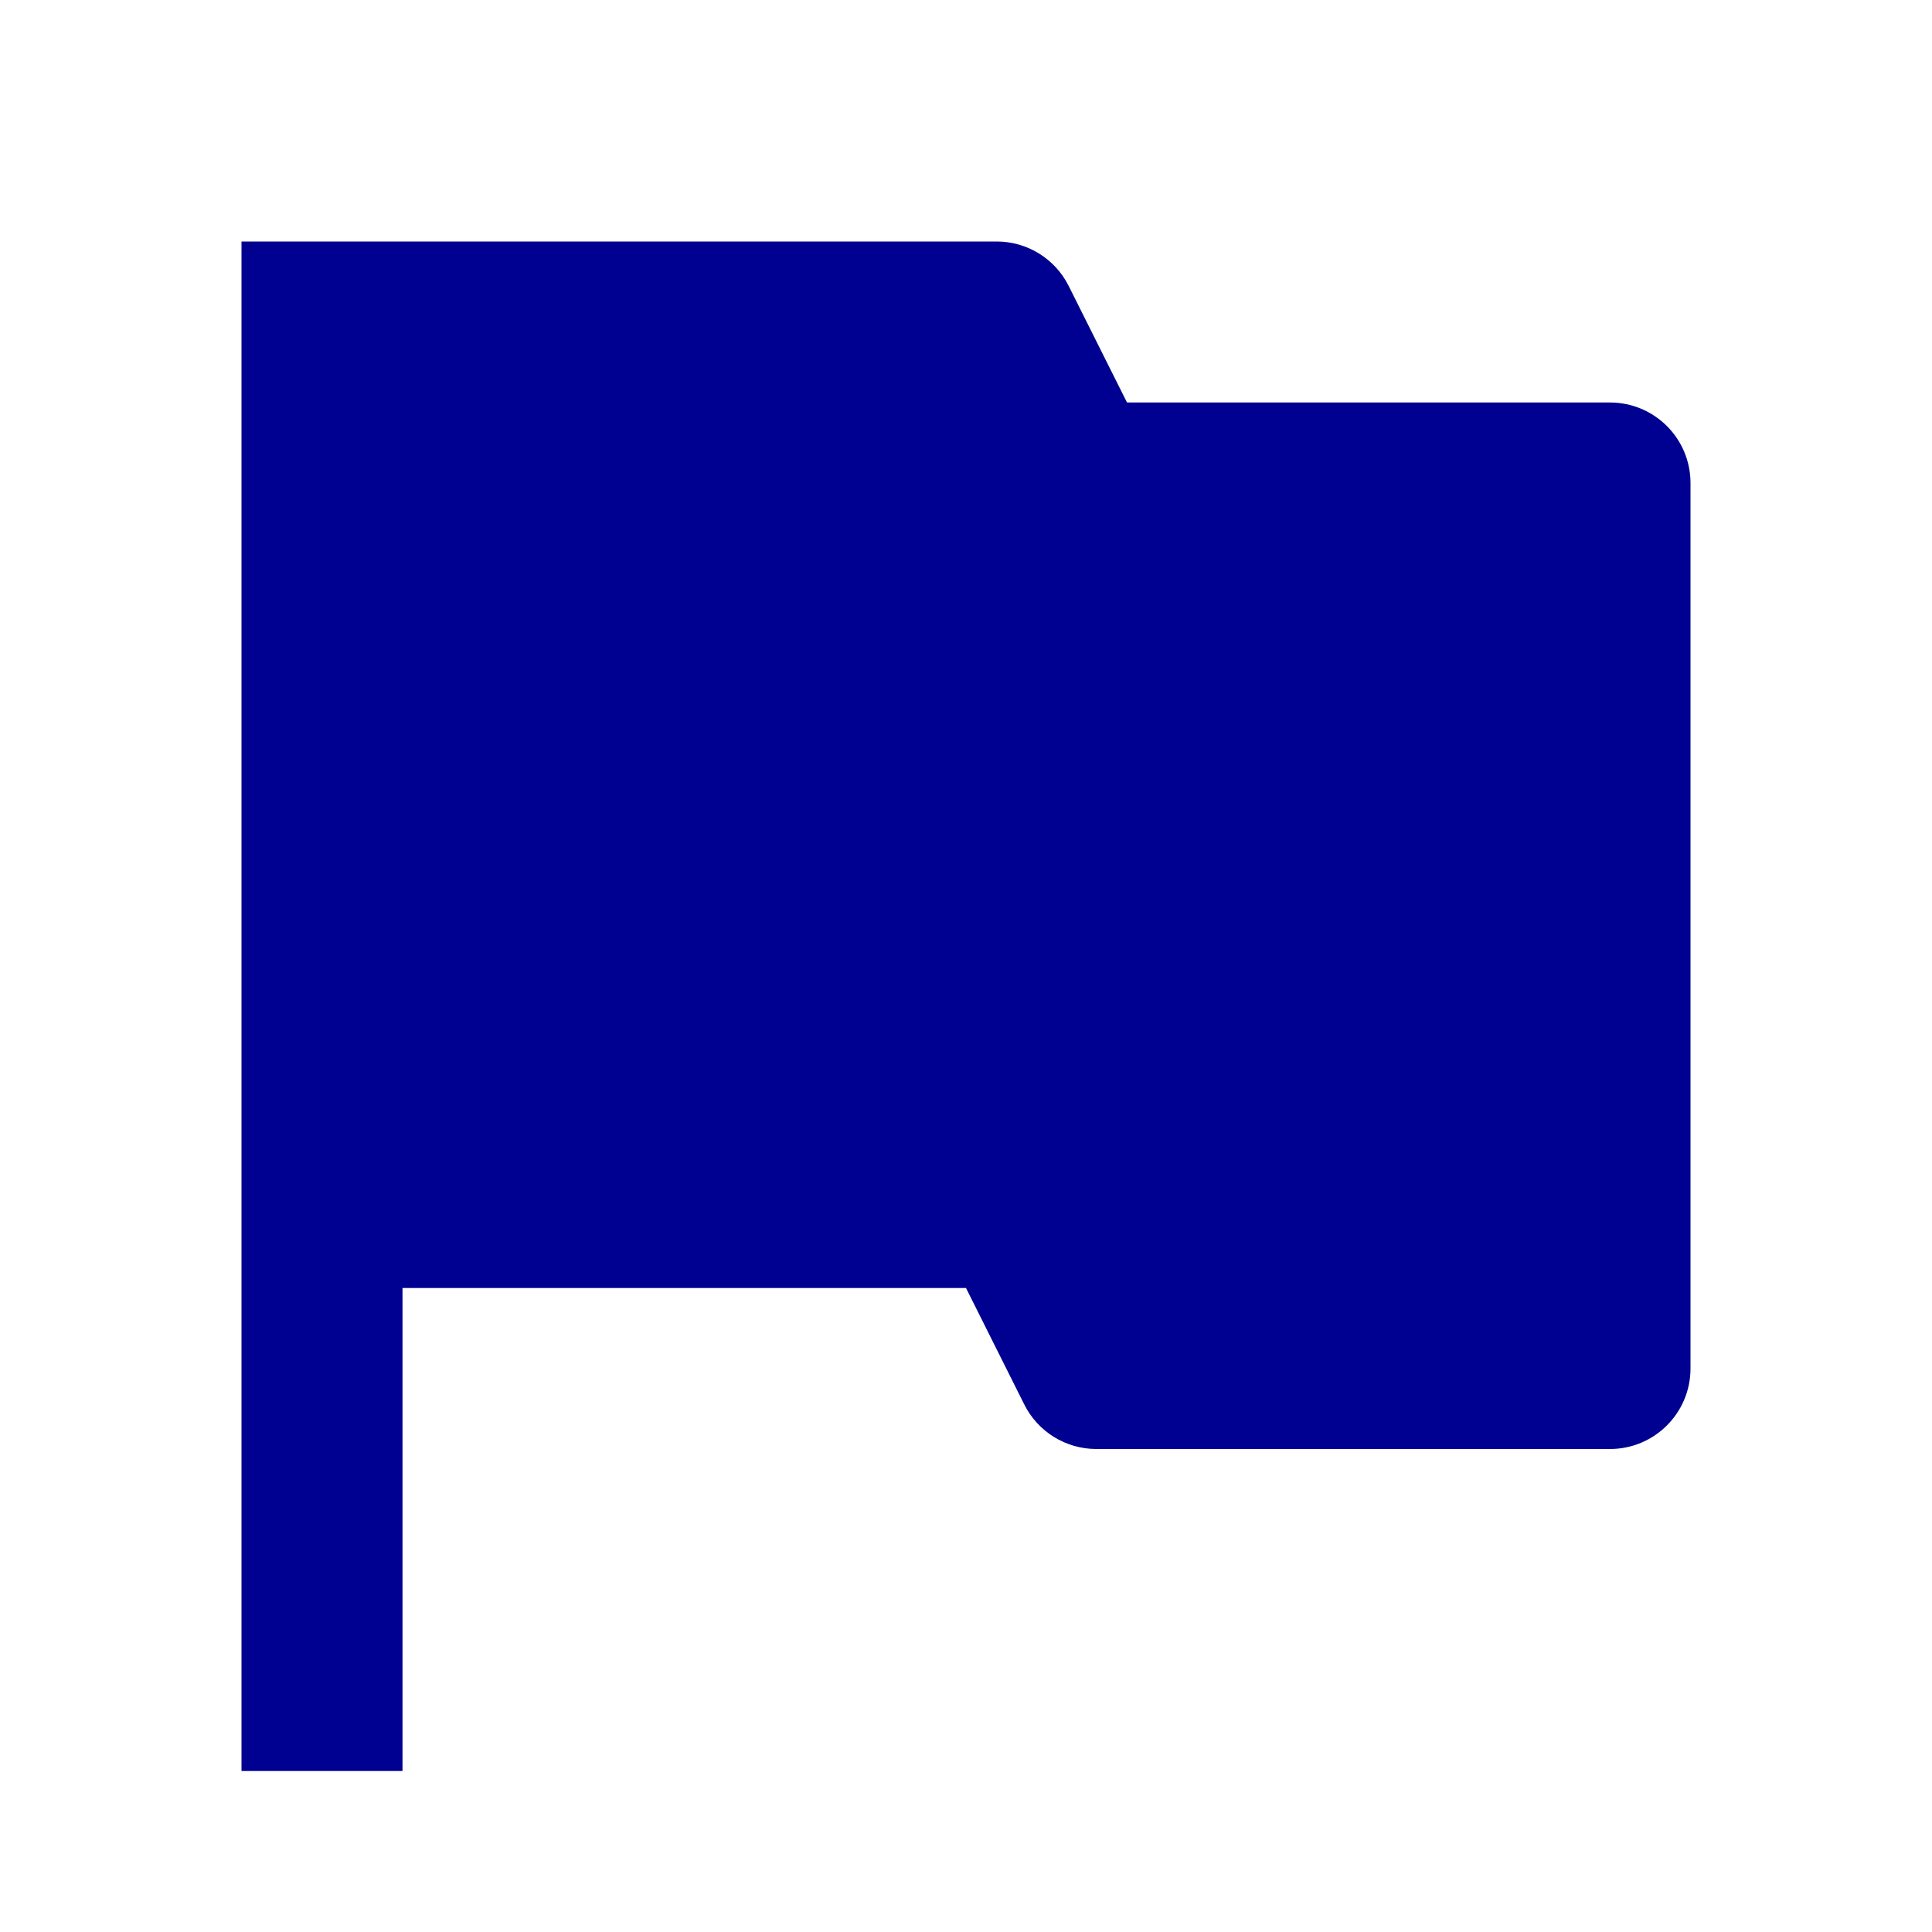
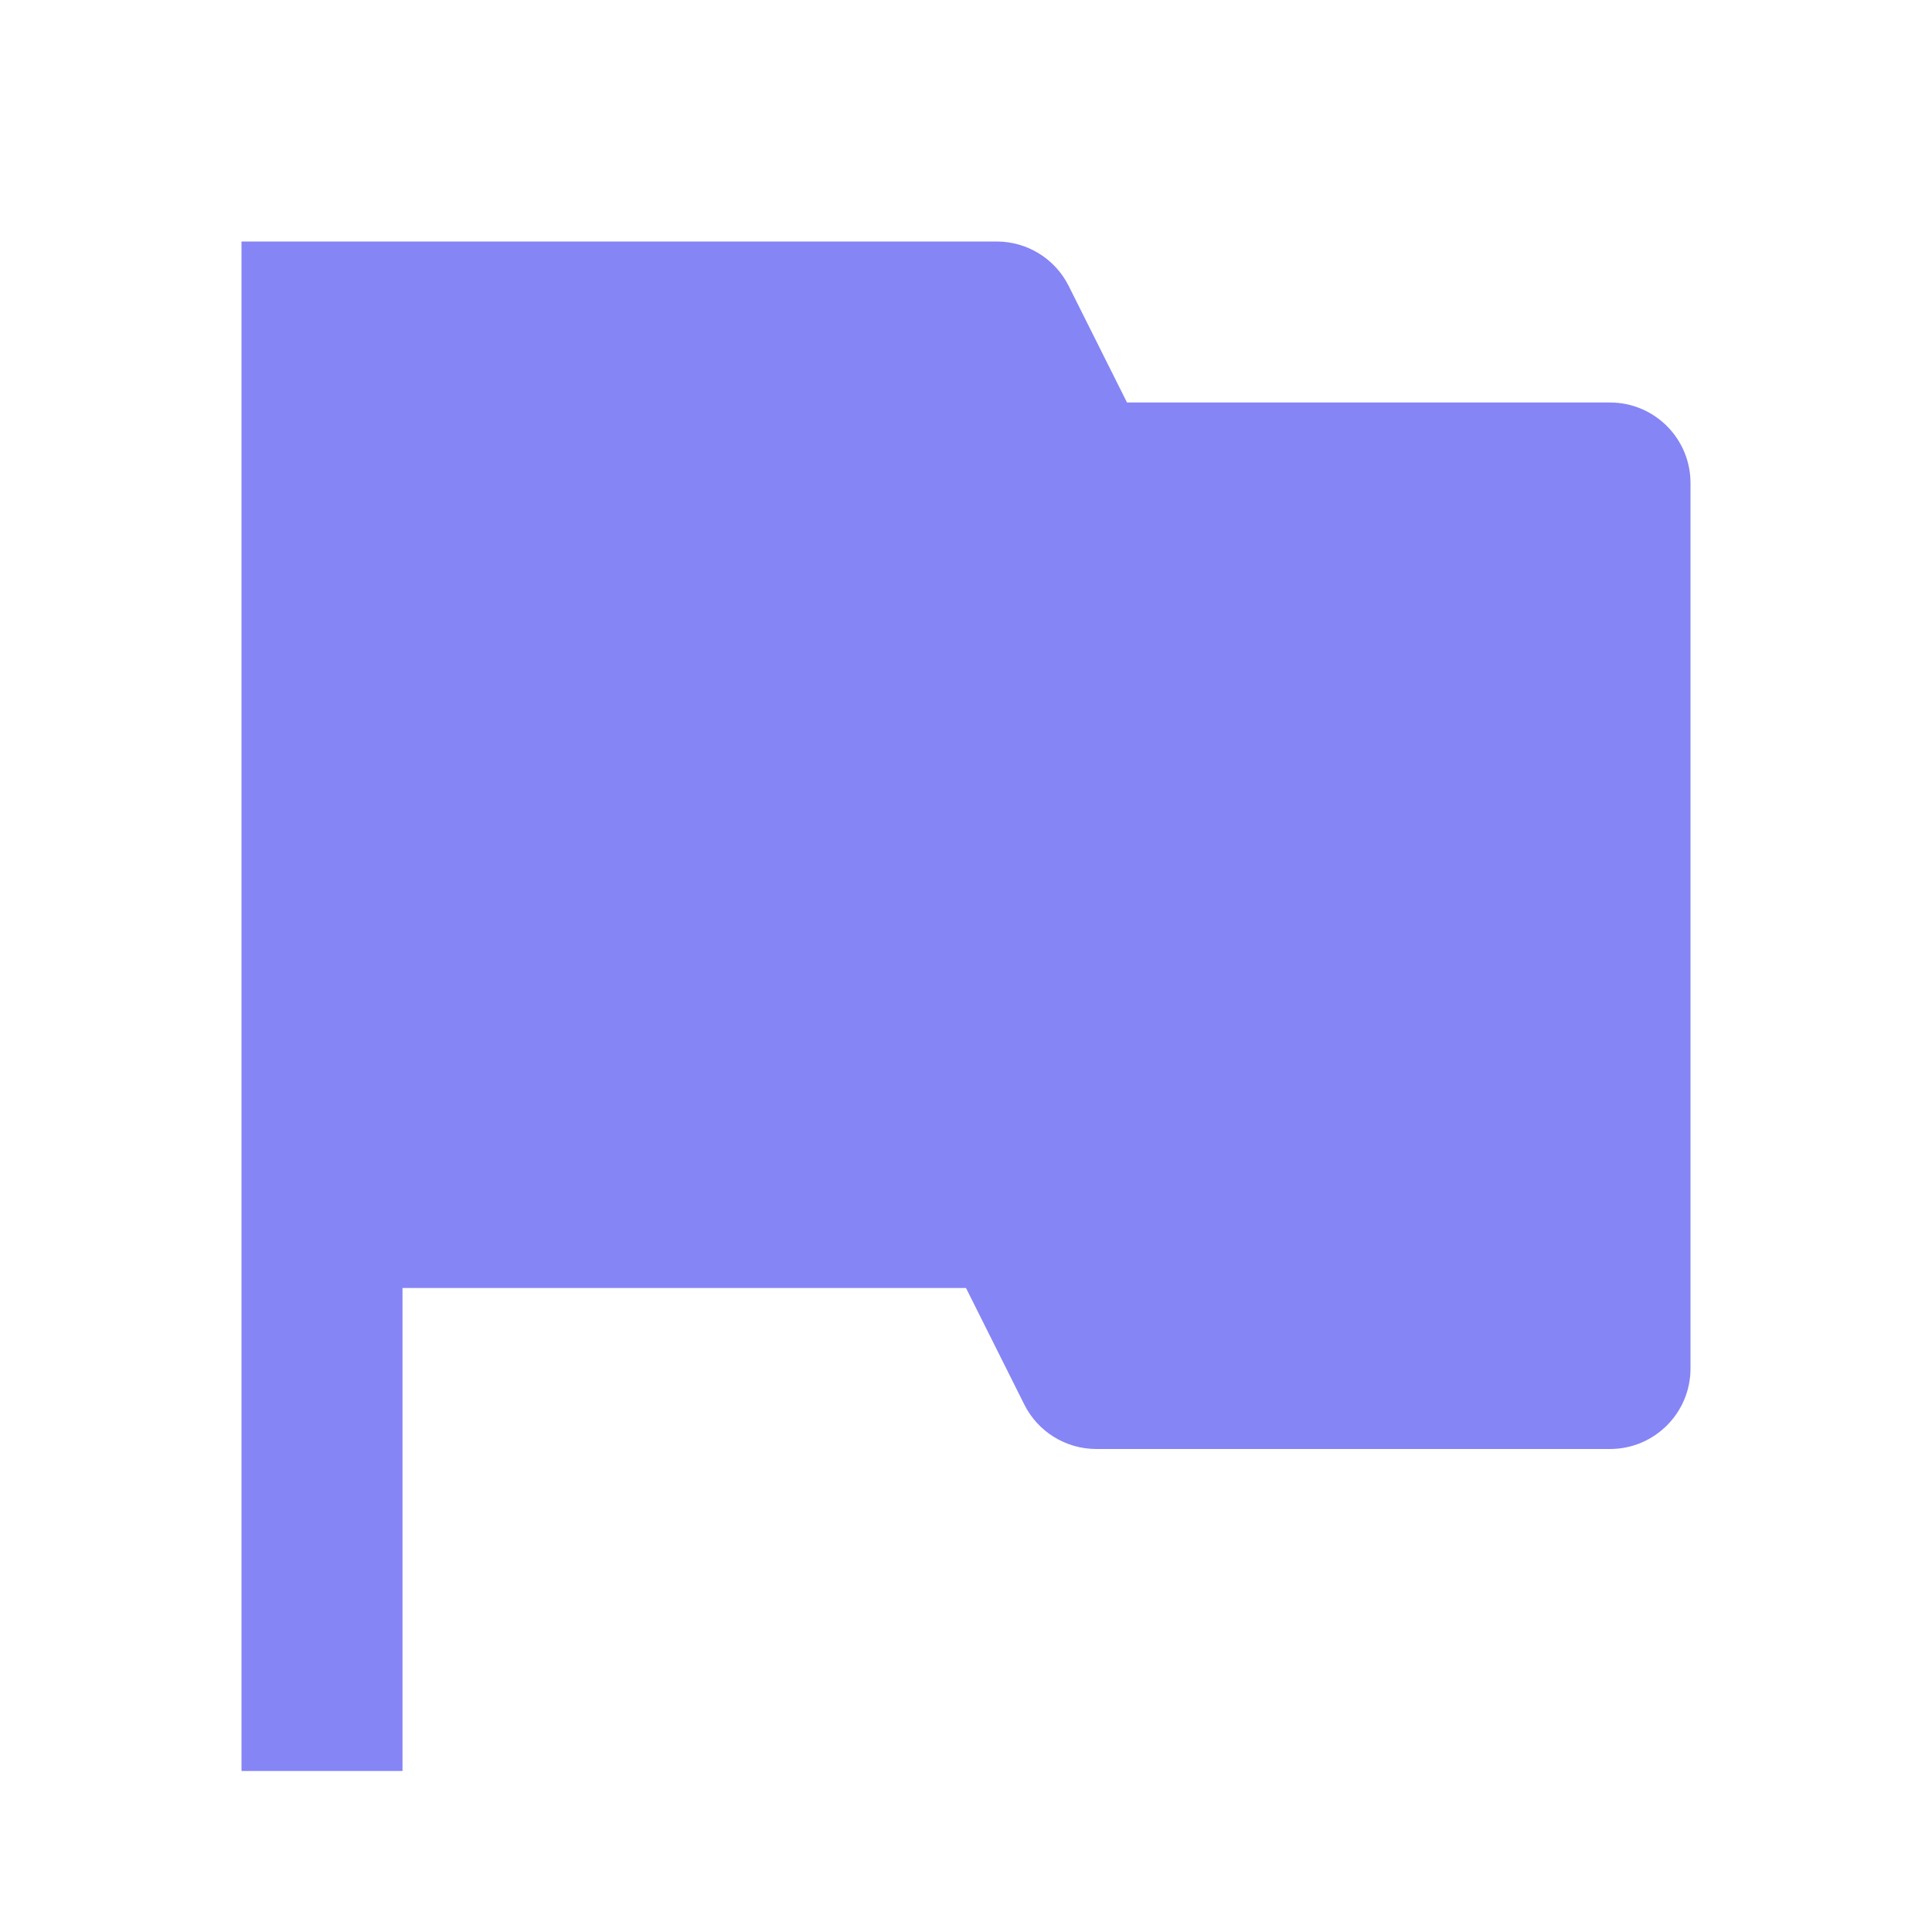
- <svg xmlns="http://www.w3.org/2000/svg" viewBox="0 0 24 24" width="24" height="24" fill="#000091">
+ <svg xmlns="http://www.w3.org/2000/svg" viewBox="0 0 24 24" width="24" height="24" fill="#8585F6">
  <path d="M3 3h9.382a1 1 0 0 1 .894.553L14 5h6a1 1 0 0 1 1 1v11a1 1 0 0 1-1 1h-6.382a1 1 0 0 1-.894-.553L12 16H5v6H3V3Z" />
</svg>
